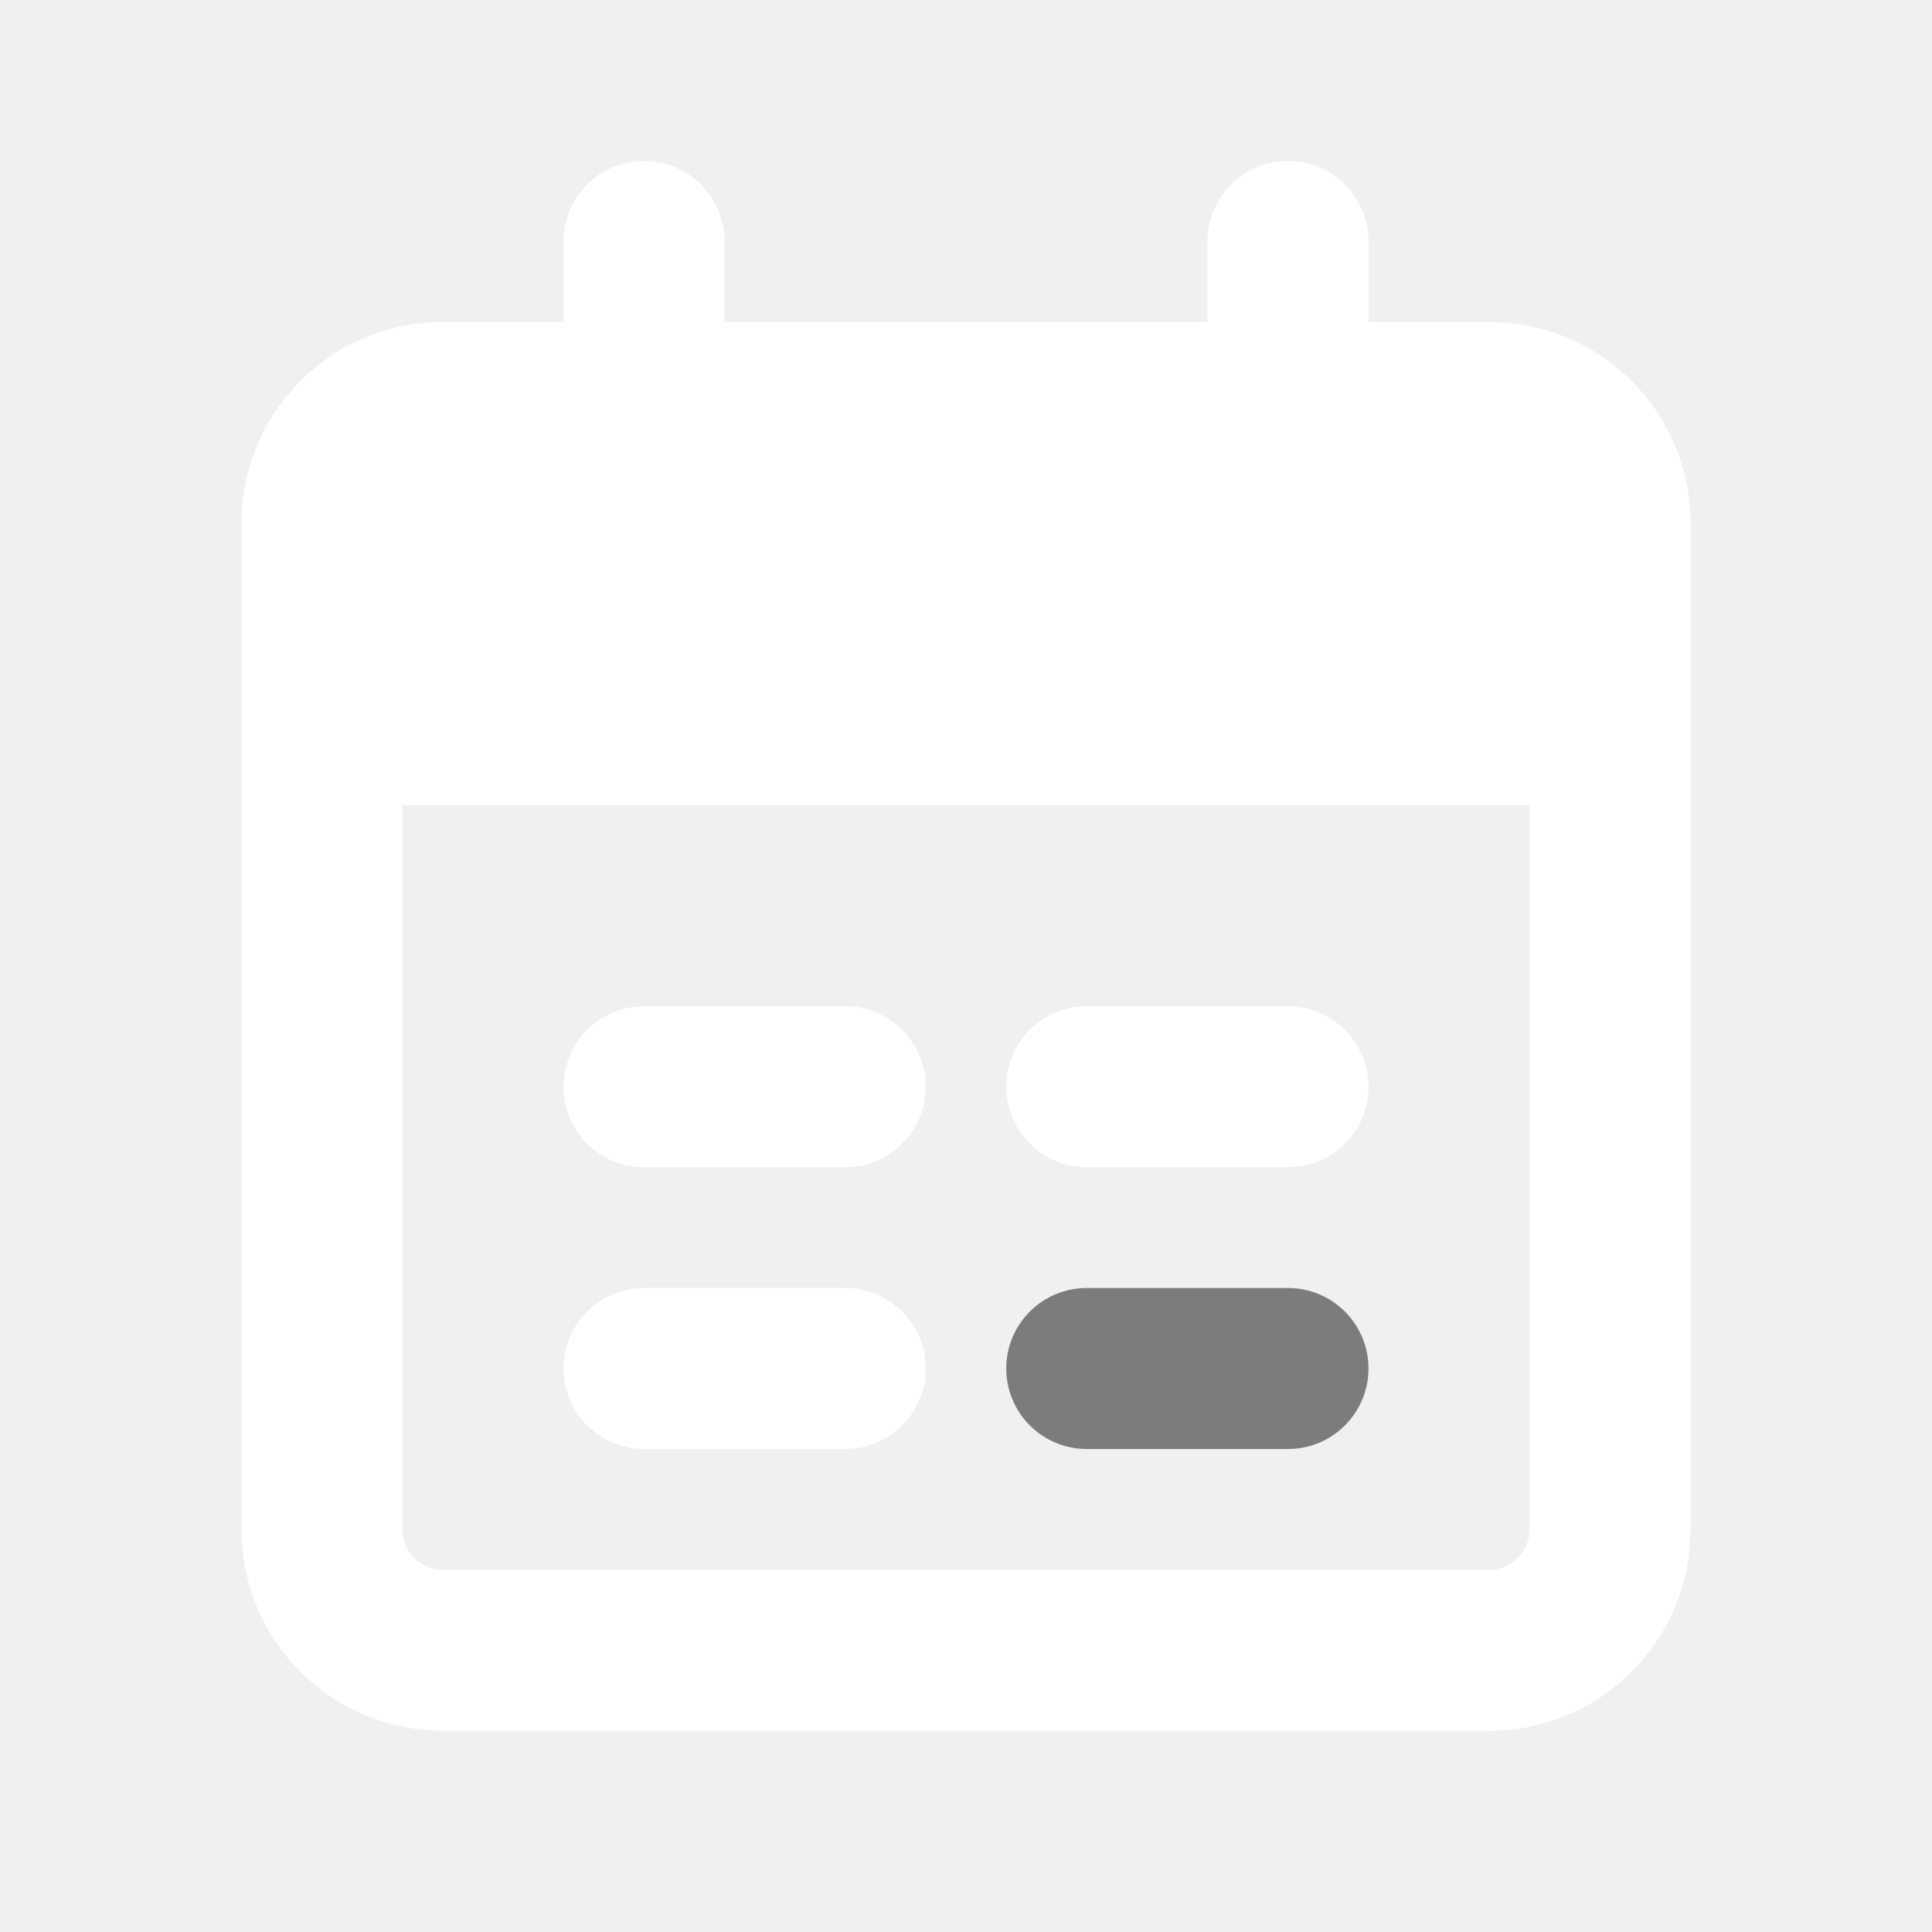
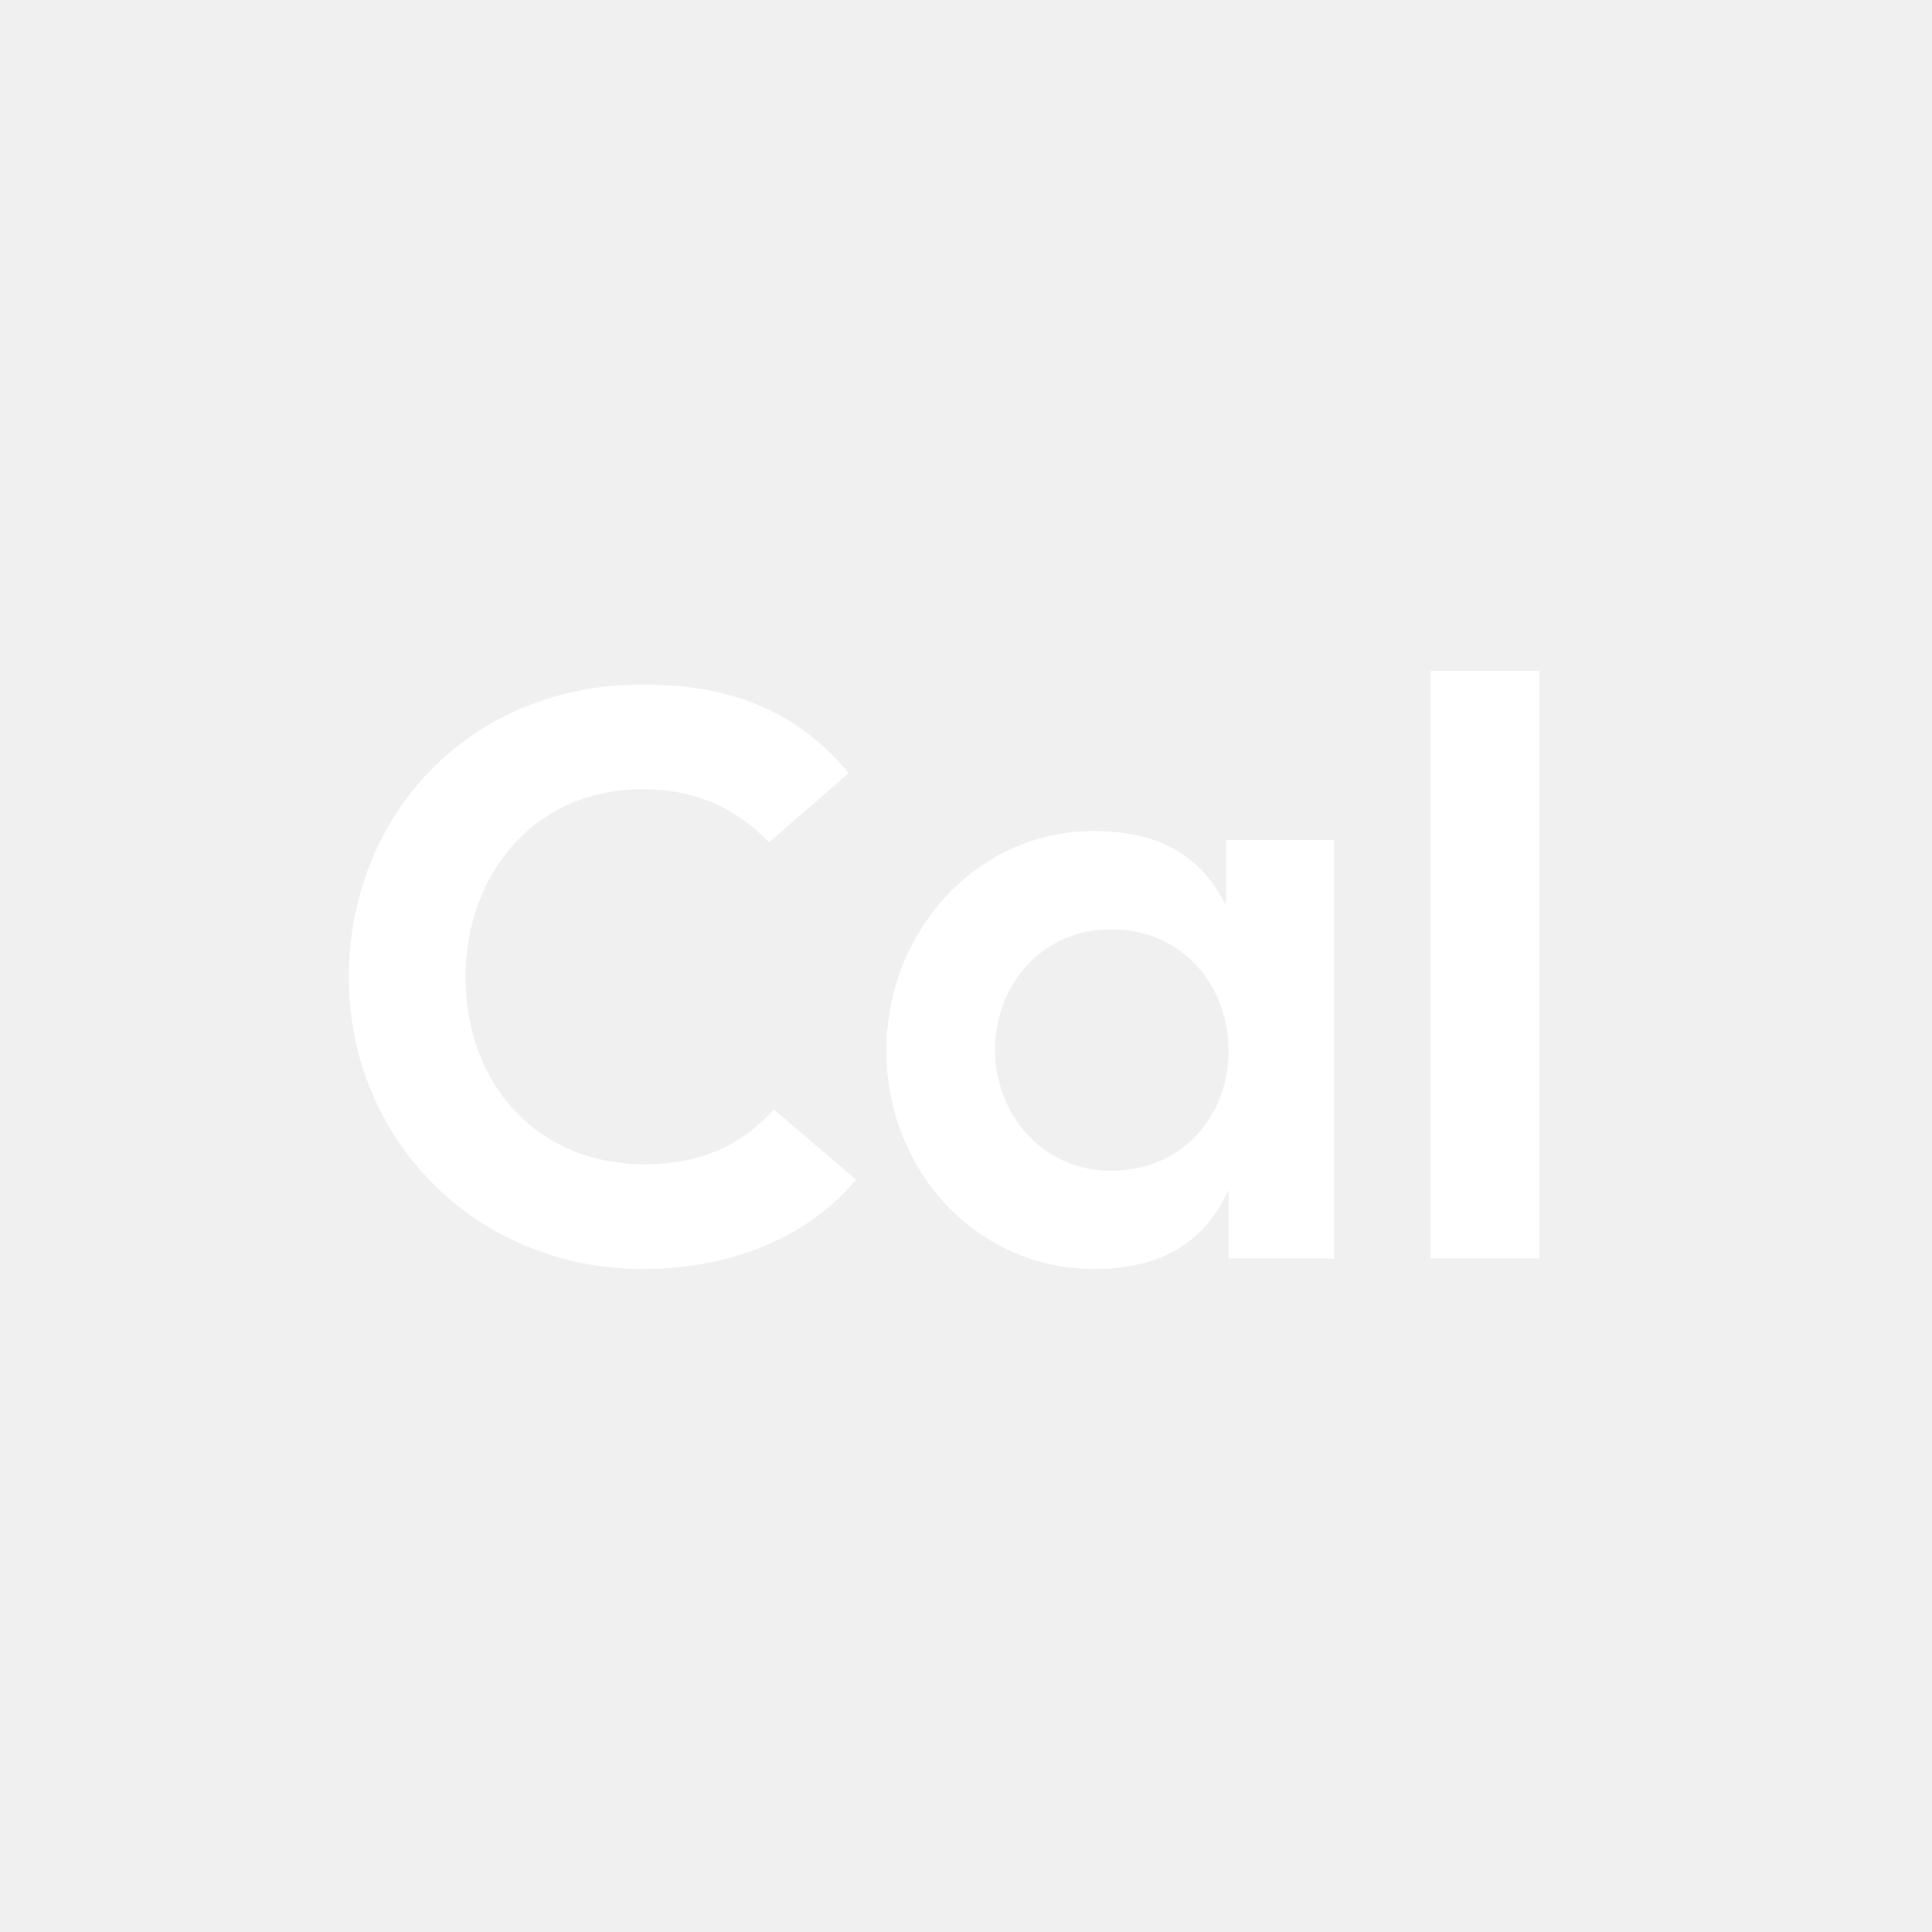
- <svg xmlns="http://www.w3.org/2000/svg" viewBox="0 0 48 48" width="48" height="48">
-   <path fill="#FFFFFF" d="M16 4a2 2 0 0 1 2 2v2h12V6a2 2 0 1 1 4 0v2h3a5 5 0 0 1 5 5v25a5 5 0 0 1-5 5H11a5 5 0 0 1-5-5V13a5 5 0 0 1 5-5h3V6a2 2 0 0 1 2-2Zm22 16H10v18a1 1 0 0 0 1 1h26a1 1 0 0 0 1-1V20Z" />
-   <rect fill="#FFFFFF" x="14" y="25" width="9" height="4" rx="2" />
-   <rect fill="#FFFFFF" x="25" y="25" width="9" height="4" rx="2" />
-   <rect fill="#FFFFFF" x="14" y="32" width="9" height="4" rx="2" />
-   <rect fill="#7C7C7C" x="25" y="32" width="9" height="4" rx="2" />
+ <svg xmlns="http://www.w3.org/2000/svg" width="56" height="56" viewBox="0 0 56 56" fill="none">
+   <path d="M18.628 36.781c2.846 0 4.946-1.096 6.183-2.59l-2.38-2.03c-.957 1.05-2.147 1.587-3.733 1.587-3.22 0-5.204-2.427-5.204-5.413 0-2.987 1.984-5.46 5.134-5.46 1.47 0 2.683.513 3.663 1.54l2.31-2.007c-1.47-1.75-3.313-2.567-5.973-2.567-5.04 0-8.517 3.803-8.517 8.493 0 4.667 3.663 8.447 8.517 8.447ZM31.69 36.781c2.17 0 3.267-.91 3.92-2.286v1.983h3.057V24.344H35.54v1.914c-.653-1.307-1.75-2.17-3.85-2.17-3.337 0-5.997 2.87-5.997 6.37s2.66 6.323 5.997 6.323Zm-2.847-6.346c0-1.89 1.354-3.5 3.36-3.5 2.077 0 3.407 1.633 3.407 3.523 0 1.89-1.33 3.477-3.407 3.477-2.006 0-3.36-1.657-3.36-3.5ZM41.472 36.478h3.15V19.444h-3.15v17.034Z" fill="#FFFFFF" />
</svg>
